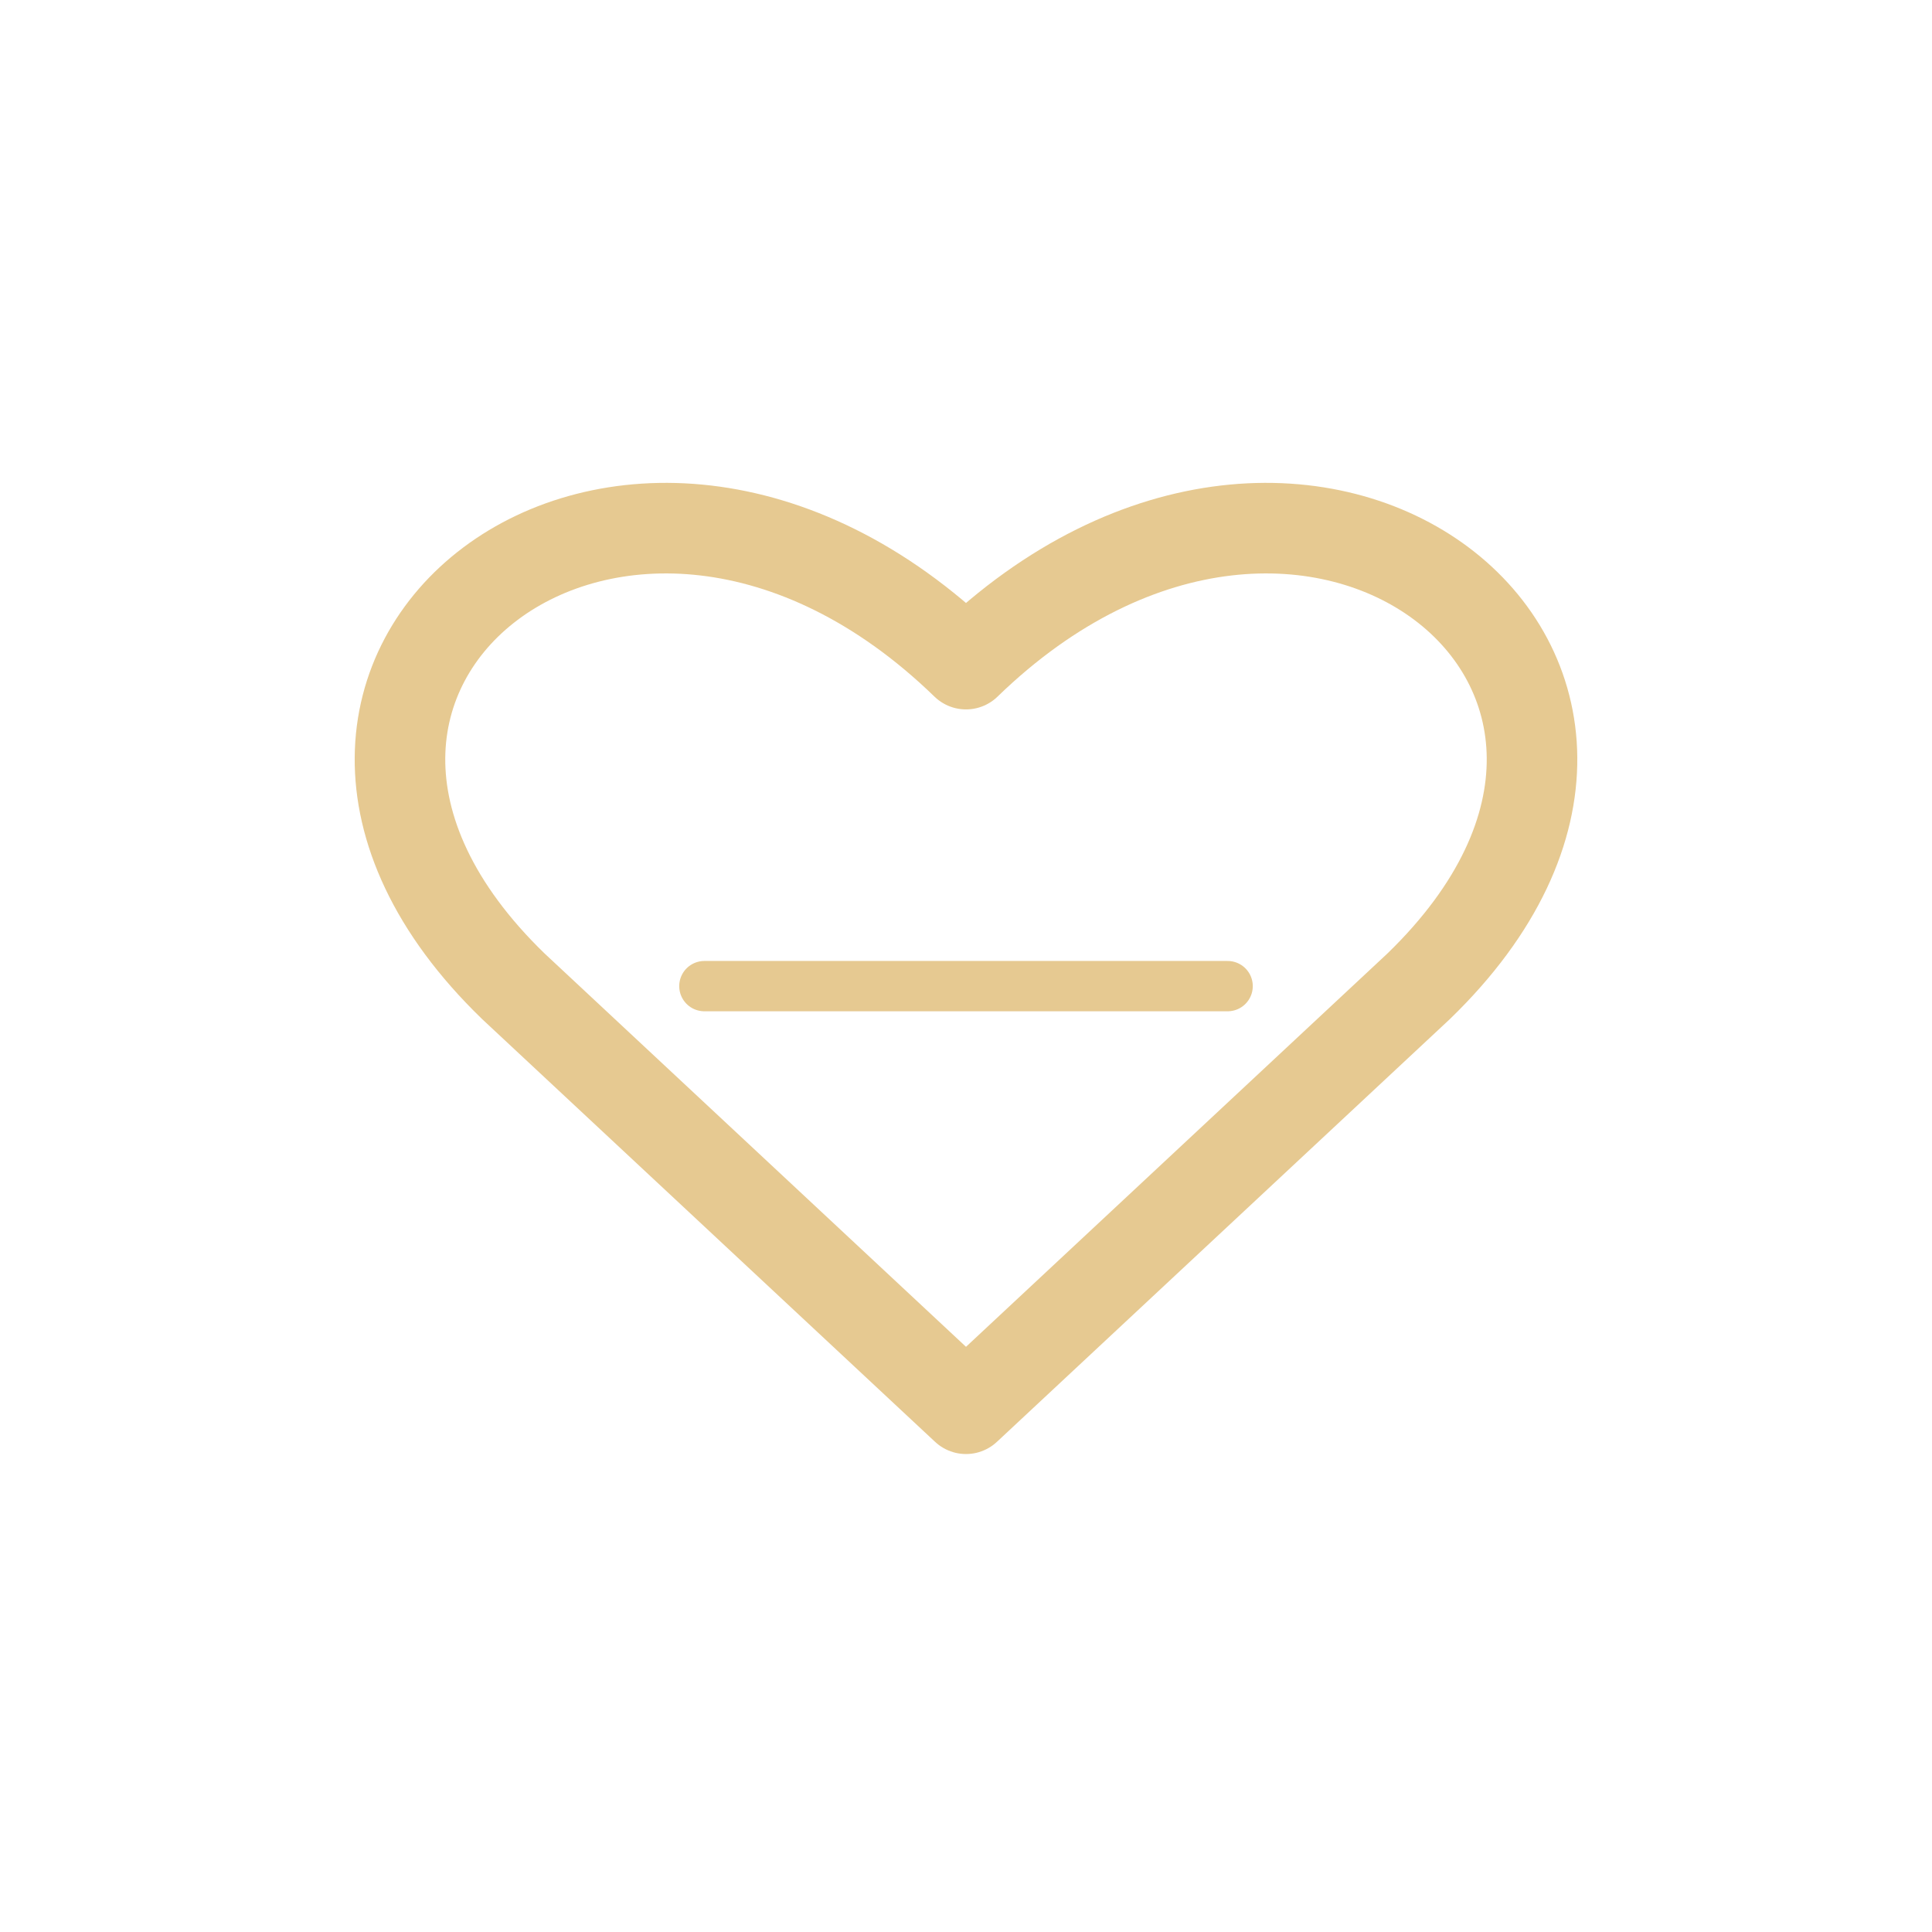
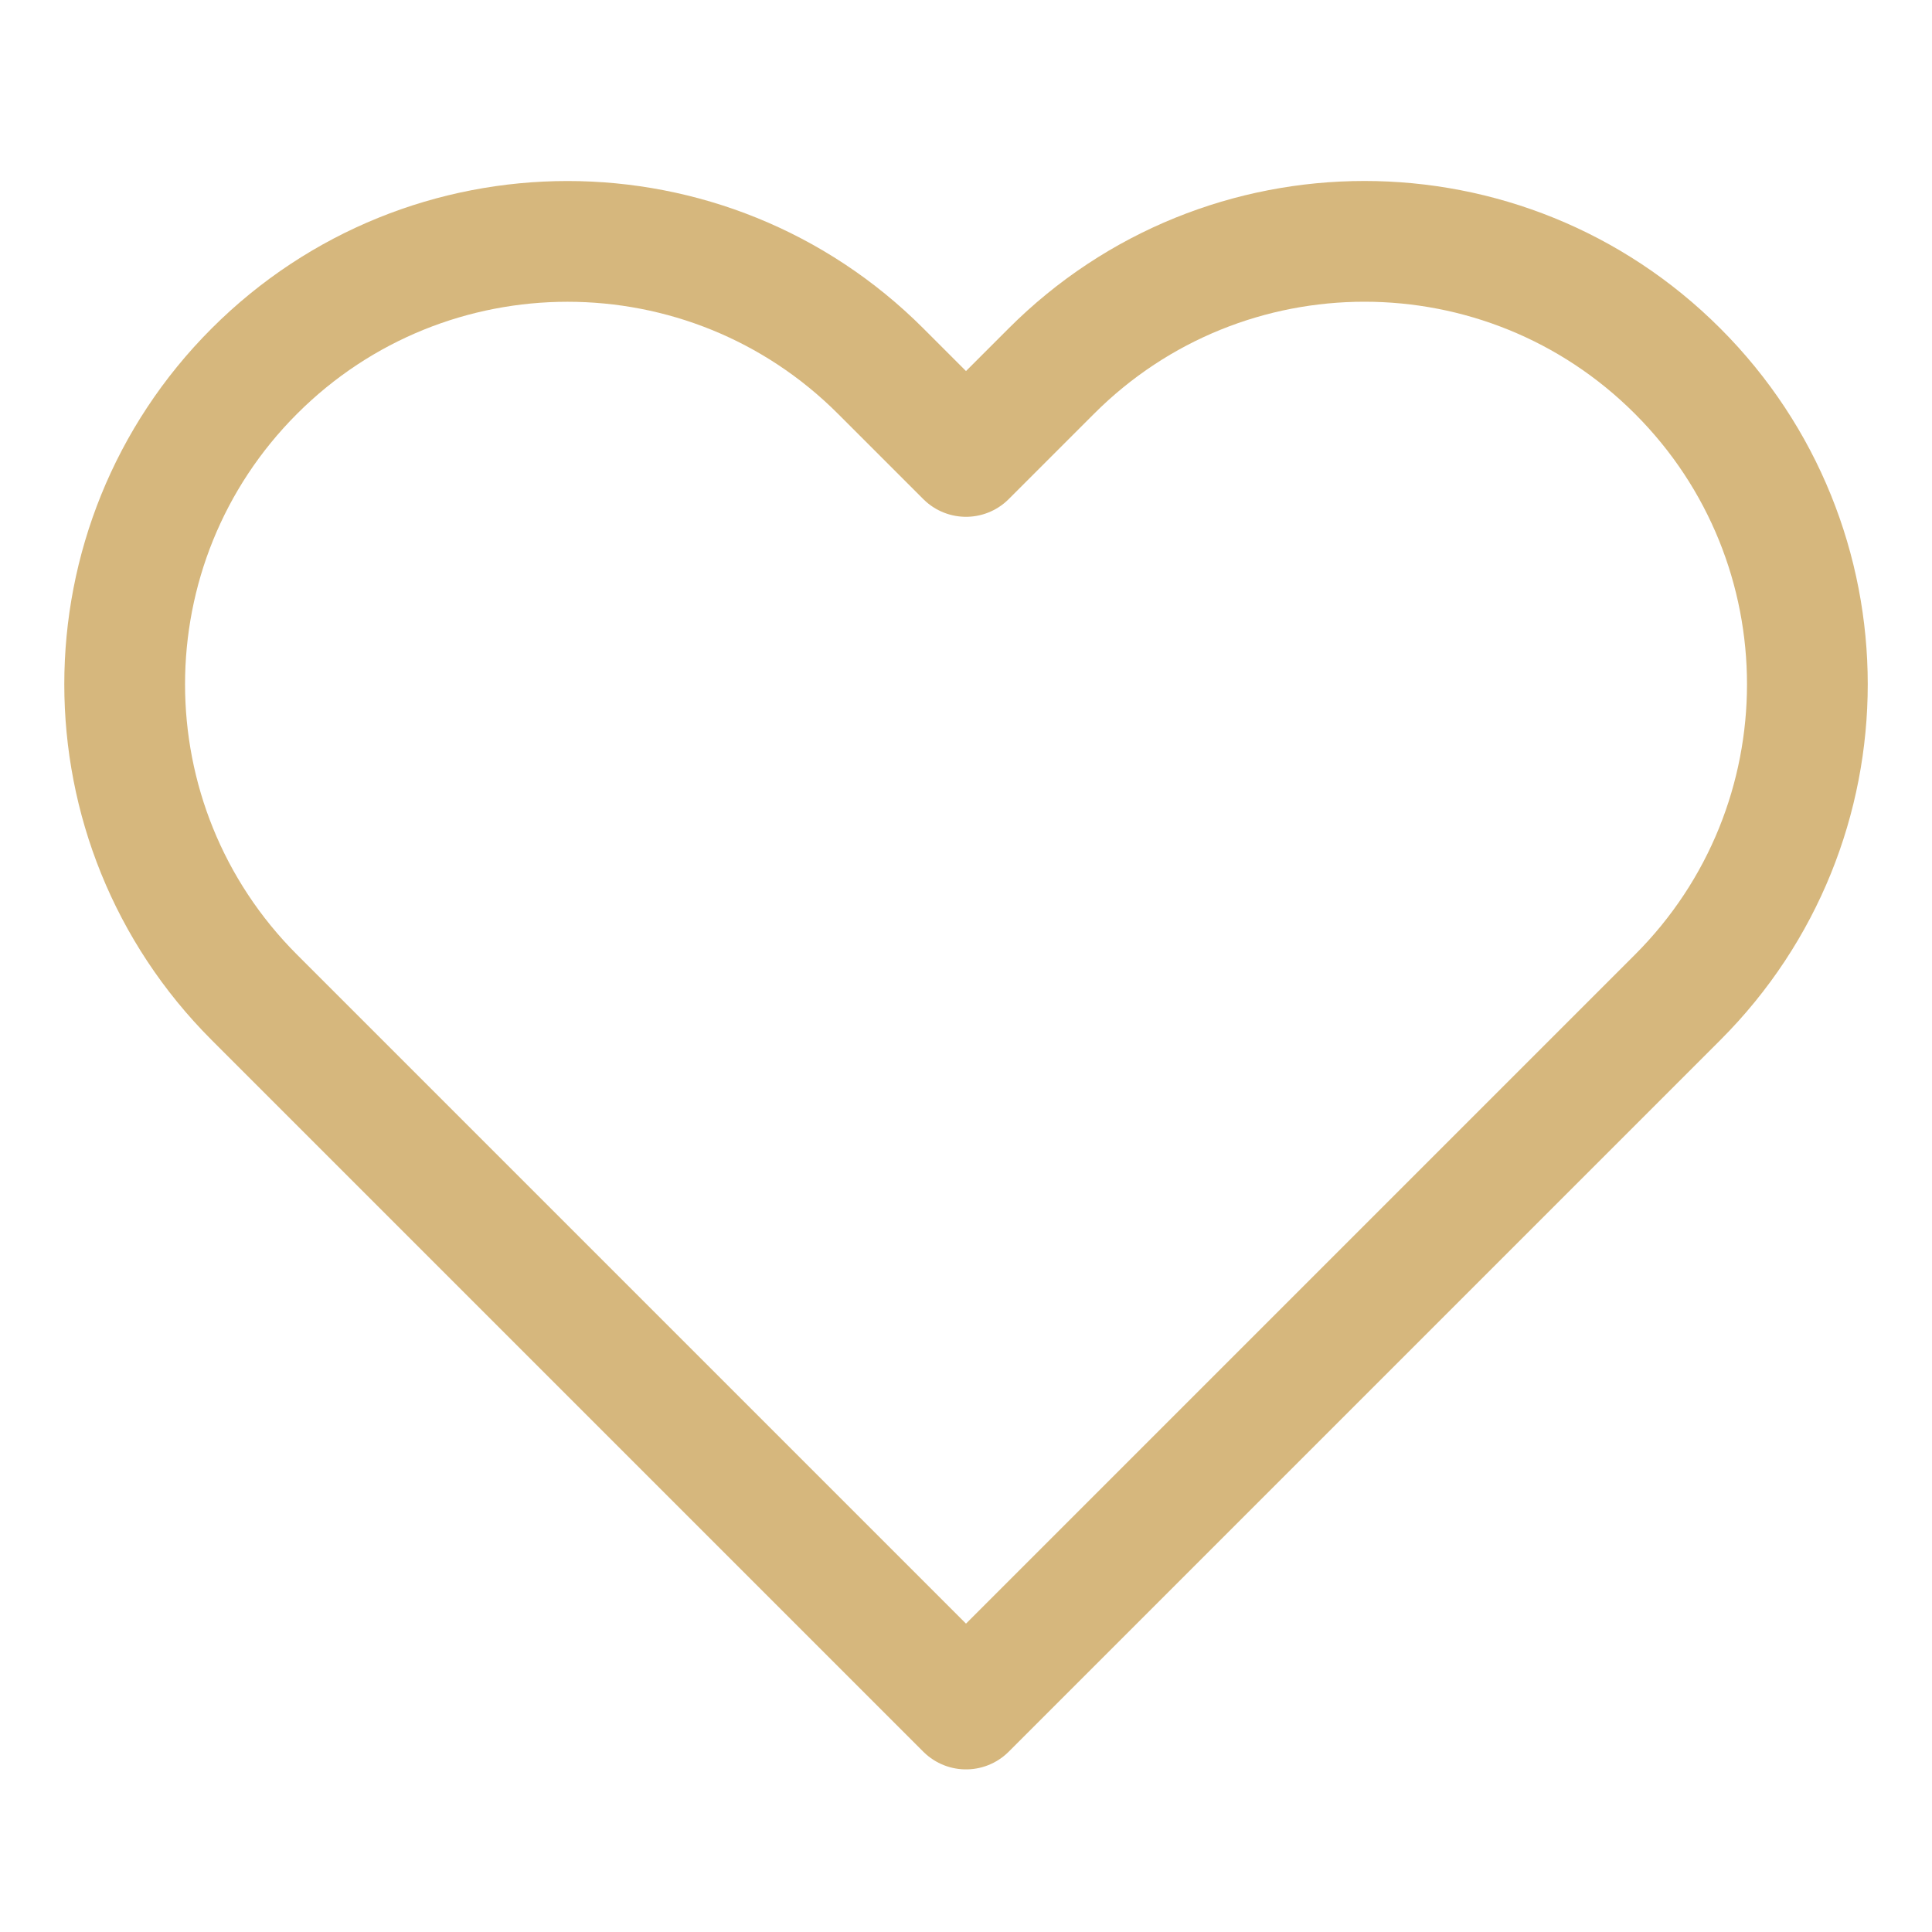
- <svg xmlns="http://www.w3.org/2000/svg" viewBox="0 0 192 192">
-   <path d="M96 140 51 98C19 67 62 33 96 66c34-33 77 1 45 32Z" fill="none" stroke="#e6c991" stroke-width="9" stroke-linejoin="round" />
-   <path d="M70 98h52" stroke="#e6c991" stroke-width="5" stroke-linecap="round" />
+ <svg xmlns="http://www.w3.org/2000/svg" viewBox="0 0 24 24" fill="none" stroke="#d6b77d" stroke-width="1.5" stroke-linecap="round" stroke-linejoin="round">
+   <path d="M20.84 4.61a5.5 5.5 0 0 0-7.78 0L12 5.67l-1.06-1.06a5.5 5.5 0 0 0-7.78 7.78L12 21.23l8.84-8.84a5.5 5.5 0 0 0 0-7.78Z" />
</svg>
